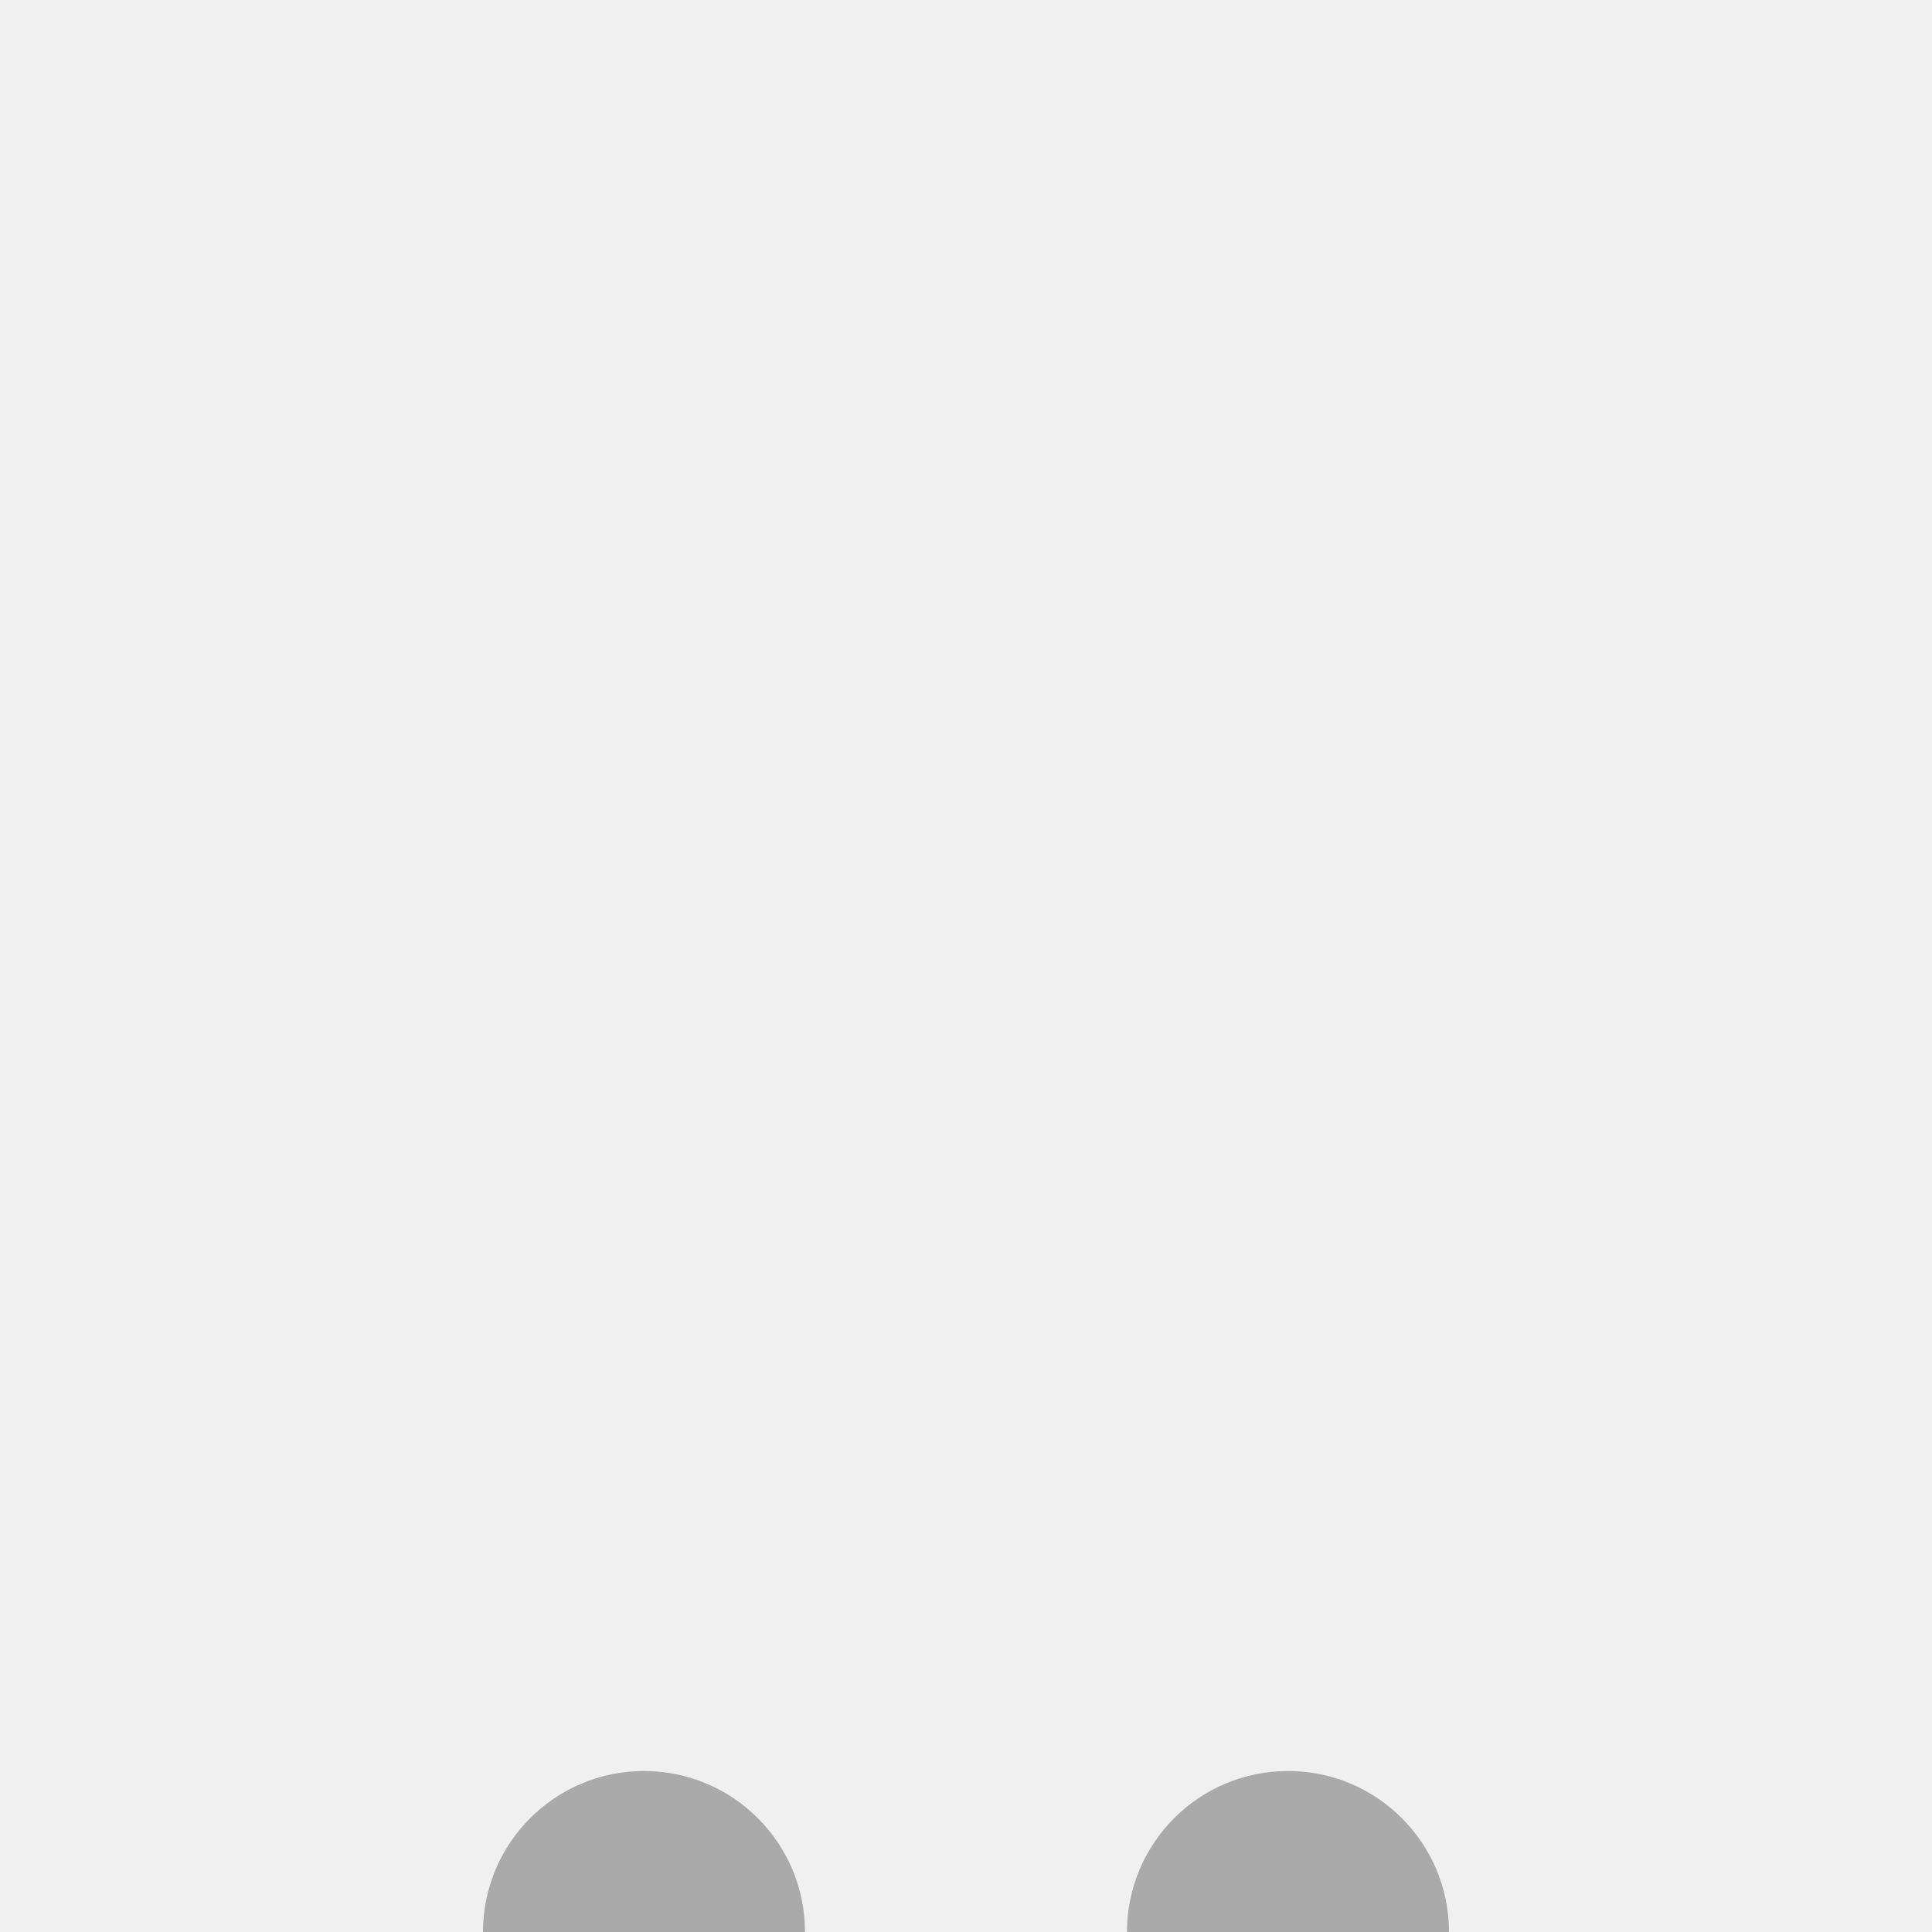
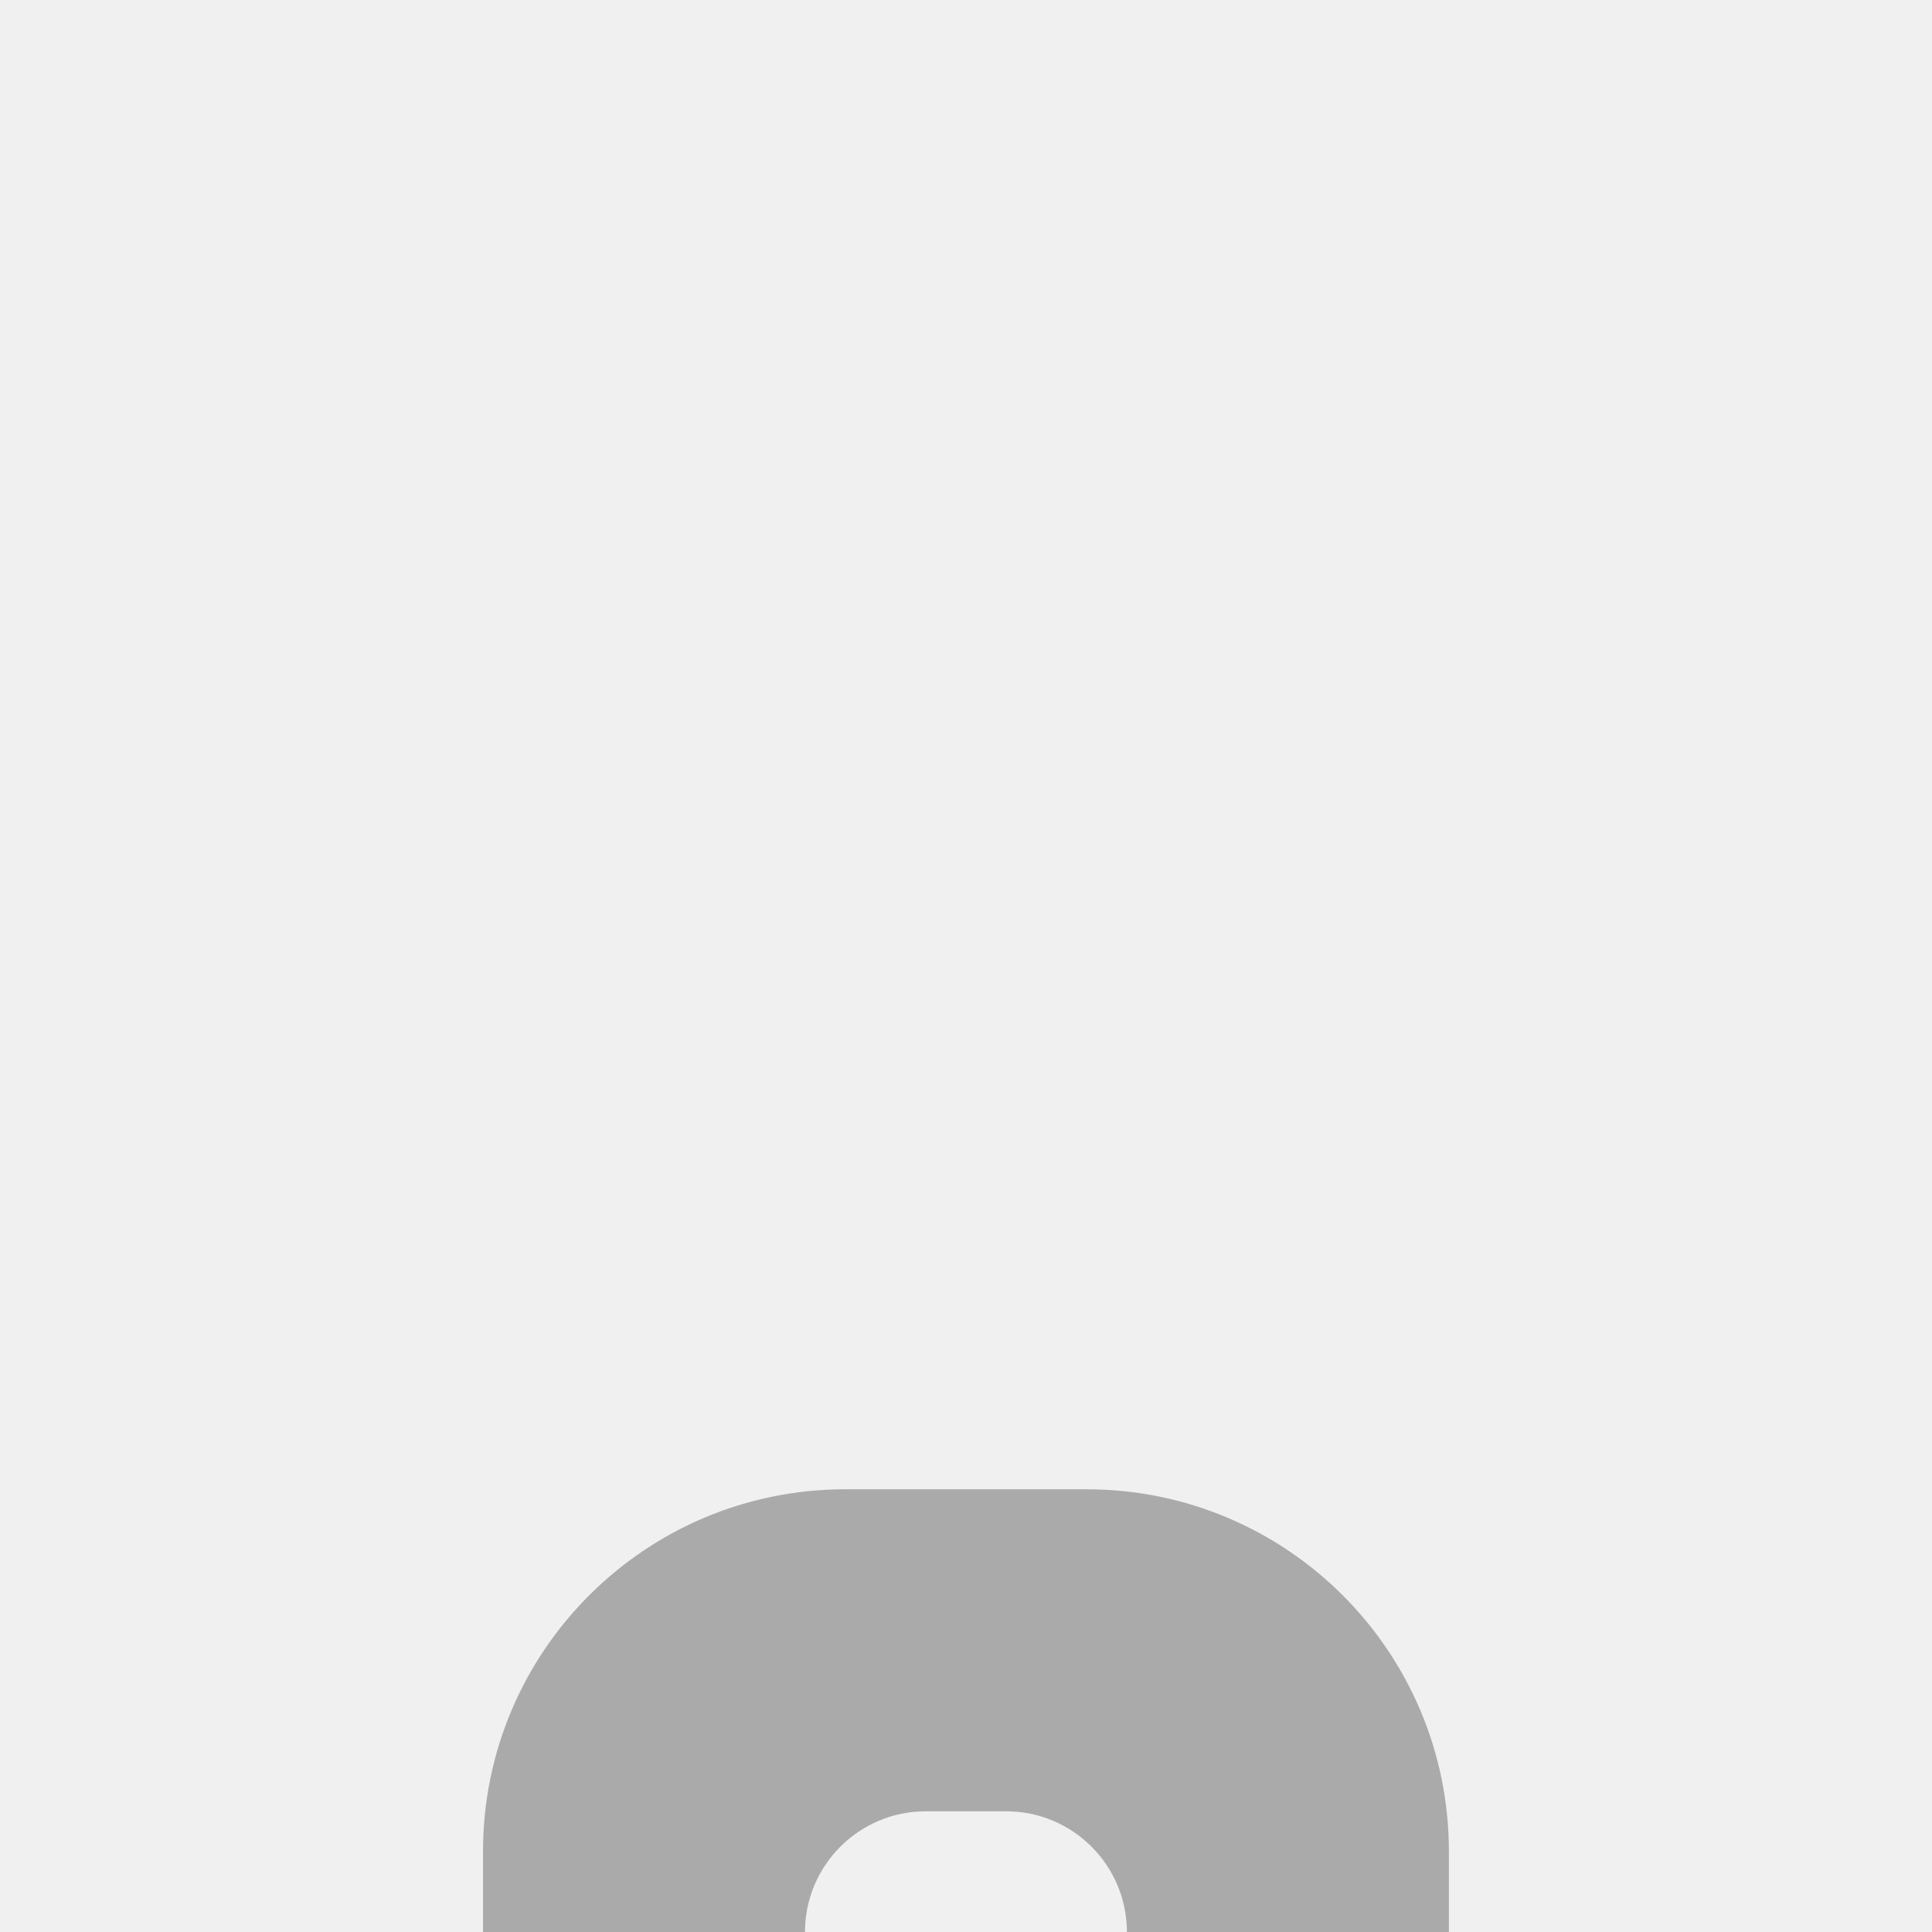
<svg xmlns="http://www.w3.org/2000/svg" version="1.1" id="layer1" x="0px" y="0px" viewBox="0 0 200 200" enable-background="new 0 0 200 200" xml:space="preserve">
  <g>
    <rect class="color1" fill="#FFFFFF" fill-opacity="0" width="200" height="200" />
-     <path class="color0" fill="#AAAAAA" d="M83.333,200L83.333,200c0-9.203-7.463-16.667-16.667-16.667C57.464,183.333,50,190.797,50,200l0,0H83.333z" />
-     <path class="color0" fill="#AAAAAA" d="M150,200L150,200c0-9.203-7.463-16.667-16.666-16.667s-16.667,7.463-16.667,16.667l0,0H150z" />
+     <path class="color0" fill="#AAAAAA" d="M83.332,200c0.003-6.9,5.599-12.495,12.5-12.495h8.324c6.901,0,12.497,5.595,12.5,12.495h33.334v-8.328   c0-20.706-16.778-37.488-37.479-37.501c-0.009,0-0.015,0-0.021,0c-0.009,0-0.013,0-0.021,0H87.519c-0.006,0-0.013,0-0.02,0   s-0.014,0-0.02,0C66.777,154.184,50,170.966,50,191.672V200H83.332z" />
  </g>
</svg>
